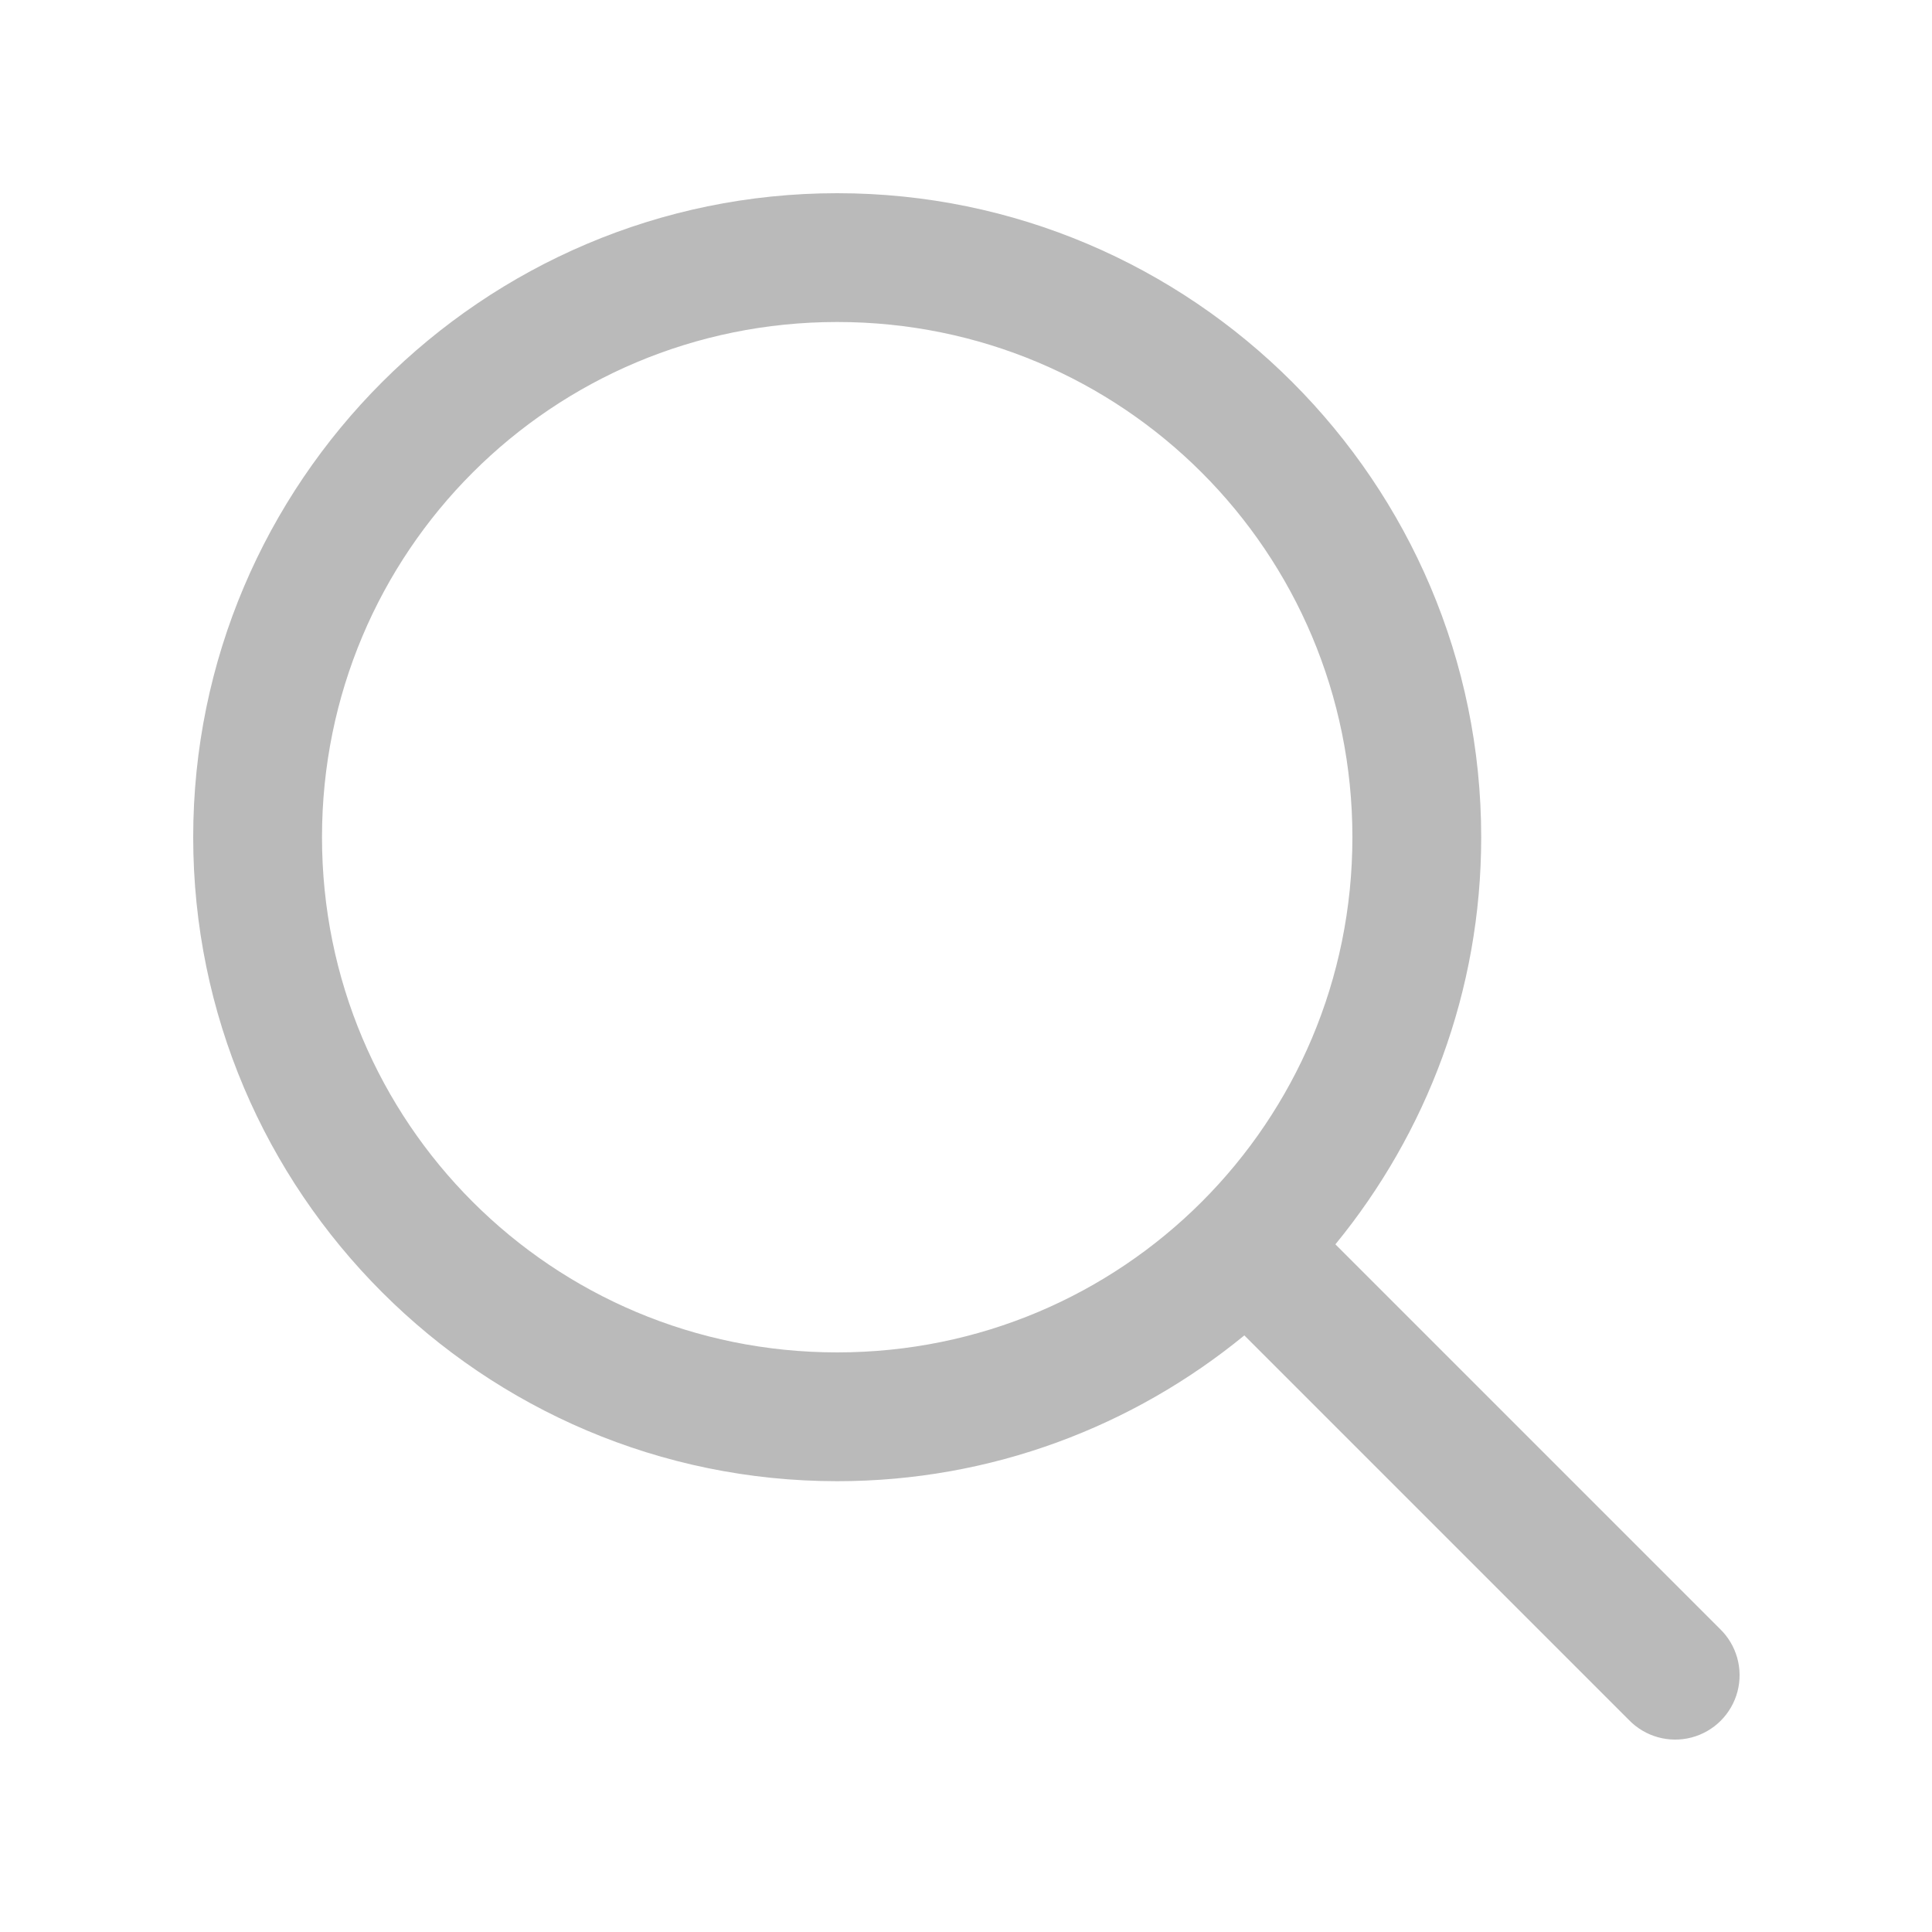
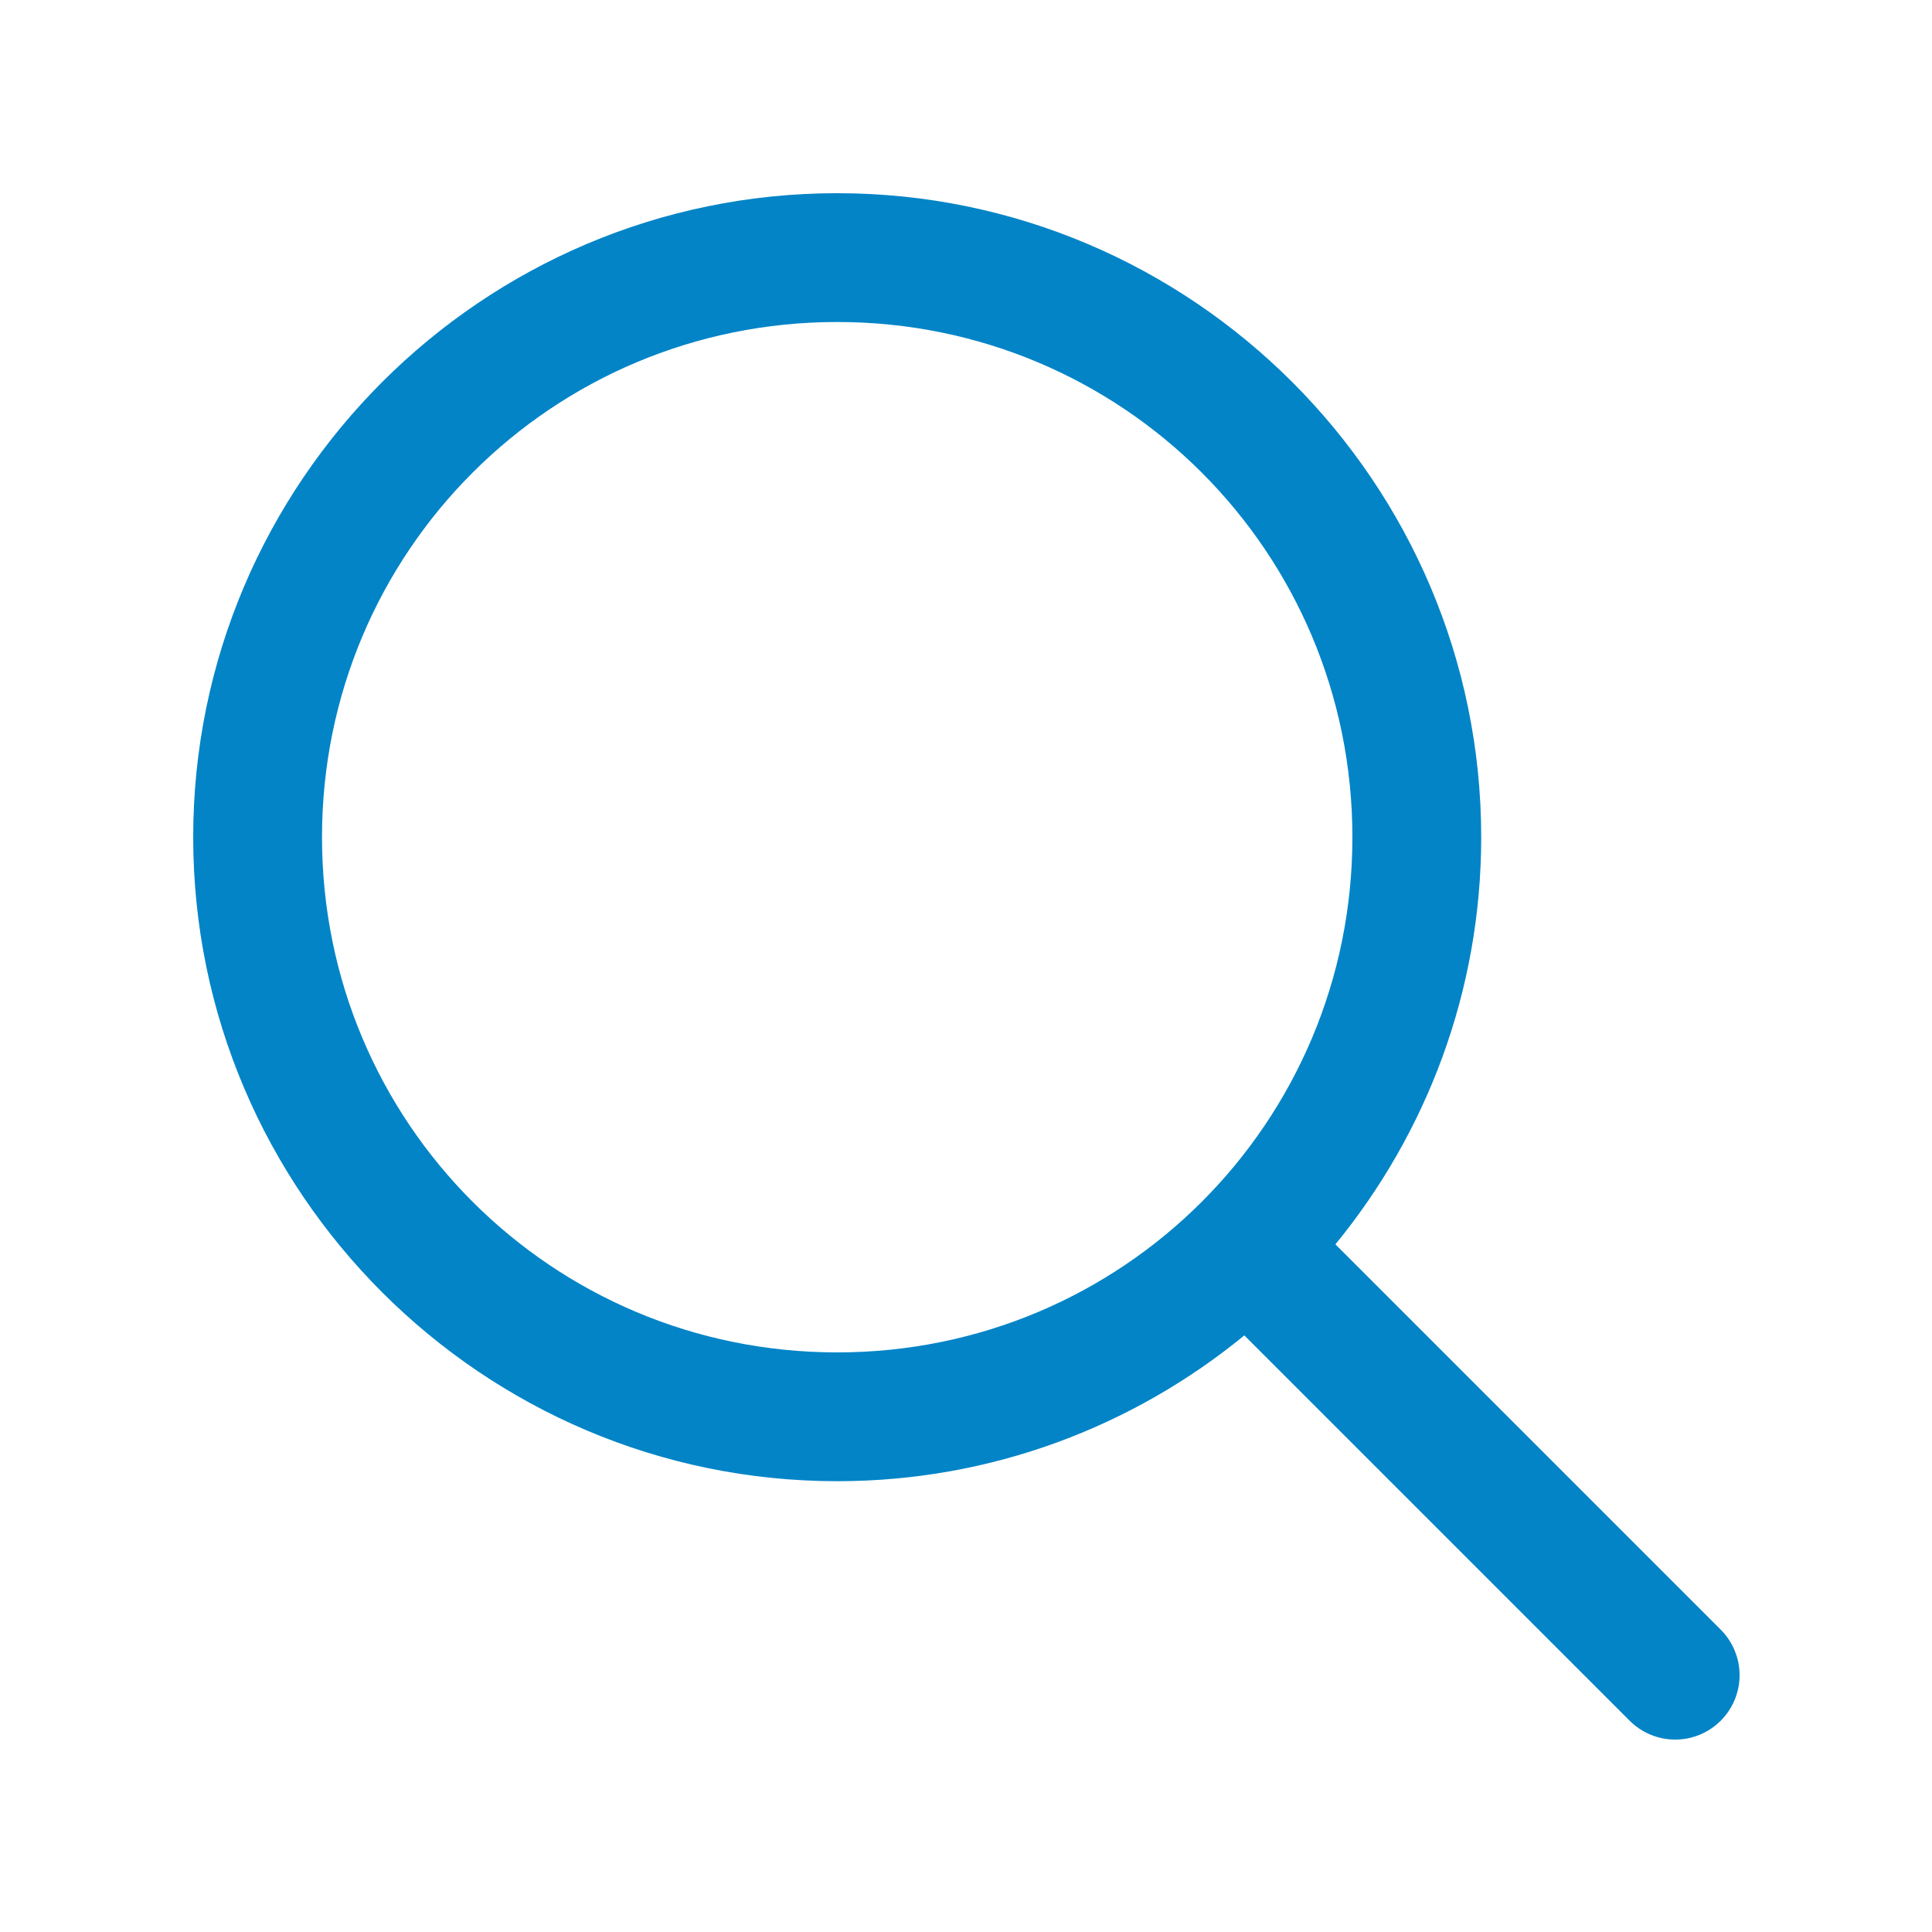
<svg xmlns="http://www.w3.org/2000/svg" viewBox="0 0 30 30" width="30px" height="30px">
-   <path fill="#bababa" d="M 13 3 C 7.489 3 3 7.489 3 13 C 3 18.511 7.489 23 13 23 C 15.397 23 17.597 22.149 19.322 20.736 L 25.293 26.707 A 1 1 0 1 0 26.707 25.293 L 20.736 19.322 C 22.149 17.597 23 15.397 23 13 C 23 7.489 18.511 3 13 3 z M 13 5 C 17.43 5 21 8.57 21 13 C 21 17.43 17.43 21 13 21 C 8.57 21 5 17.43 5 13 C 5 8.57 8.57 5 13 5 z" />
+   <path fill="#0284c7" d="M 13 3 C 7.489 3 3 7.489 3 13 C 3 18.511 7.489 23 13 23 C 15.397 23 17.597 22.149 19.322 20.736 L 25.293 26.707 A 1 1 0 1 0 26.707 25.293 L 20.736 19.322 C 22.149 17.597 23 15.397 23 13 C 23 7.489 18.511 3 13 3 z M 13 5 C 17.43 5 21 8.57 21 13 C 21 17.43 17.43 21 13 21 C 8.57 21 5 17.43 5 13 C 5 8.57 8.57 5 13 5 z" />
</svg>
